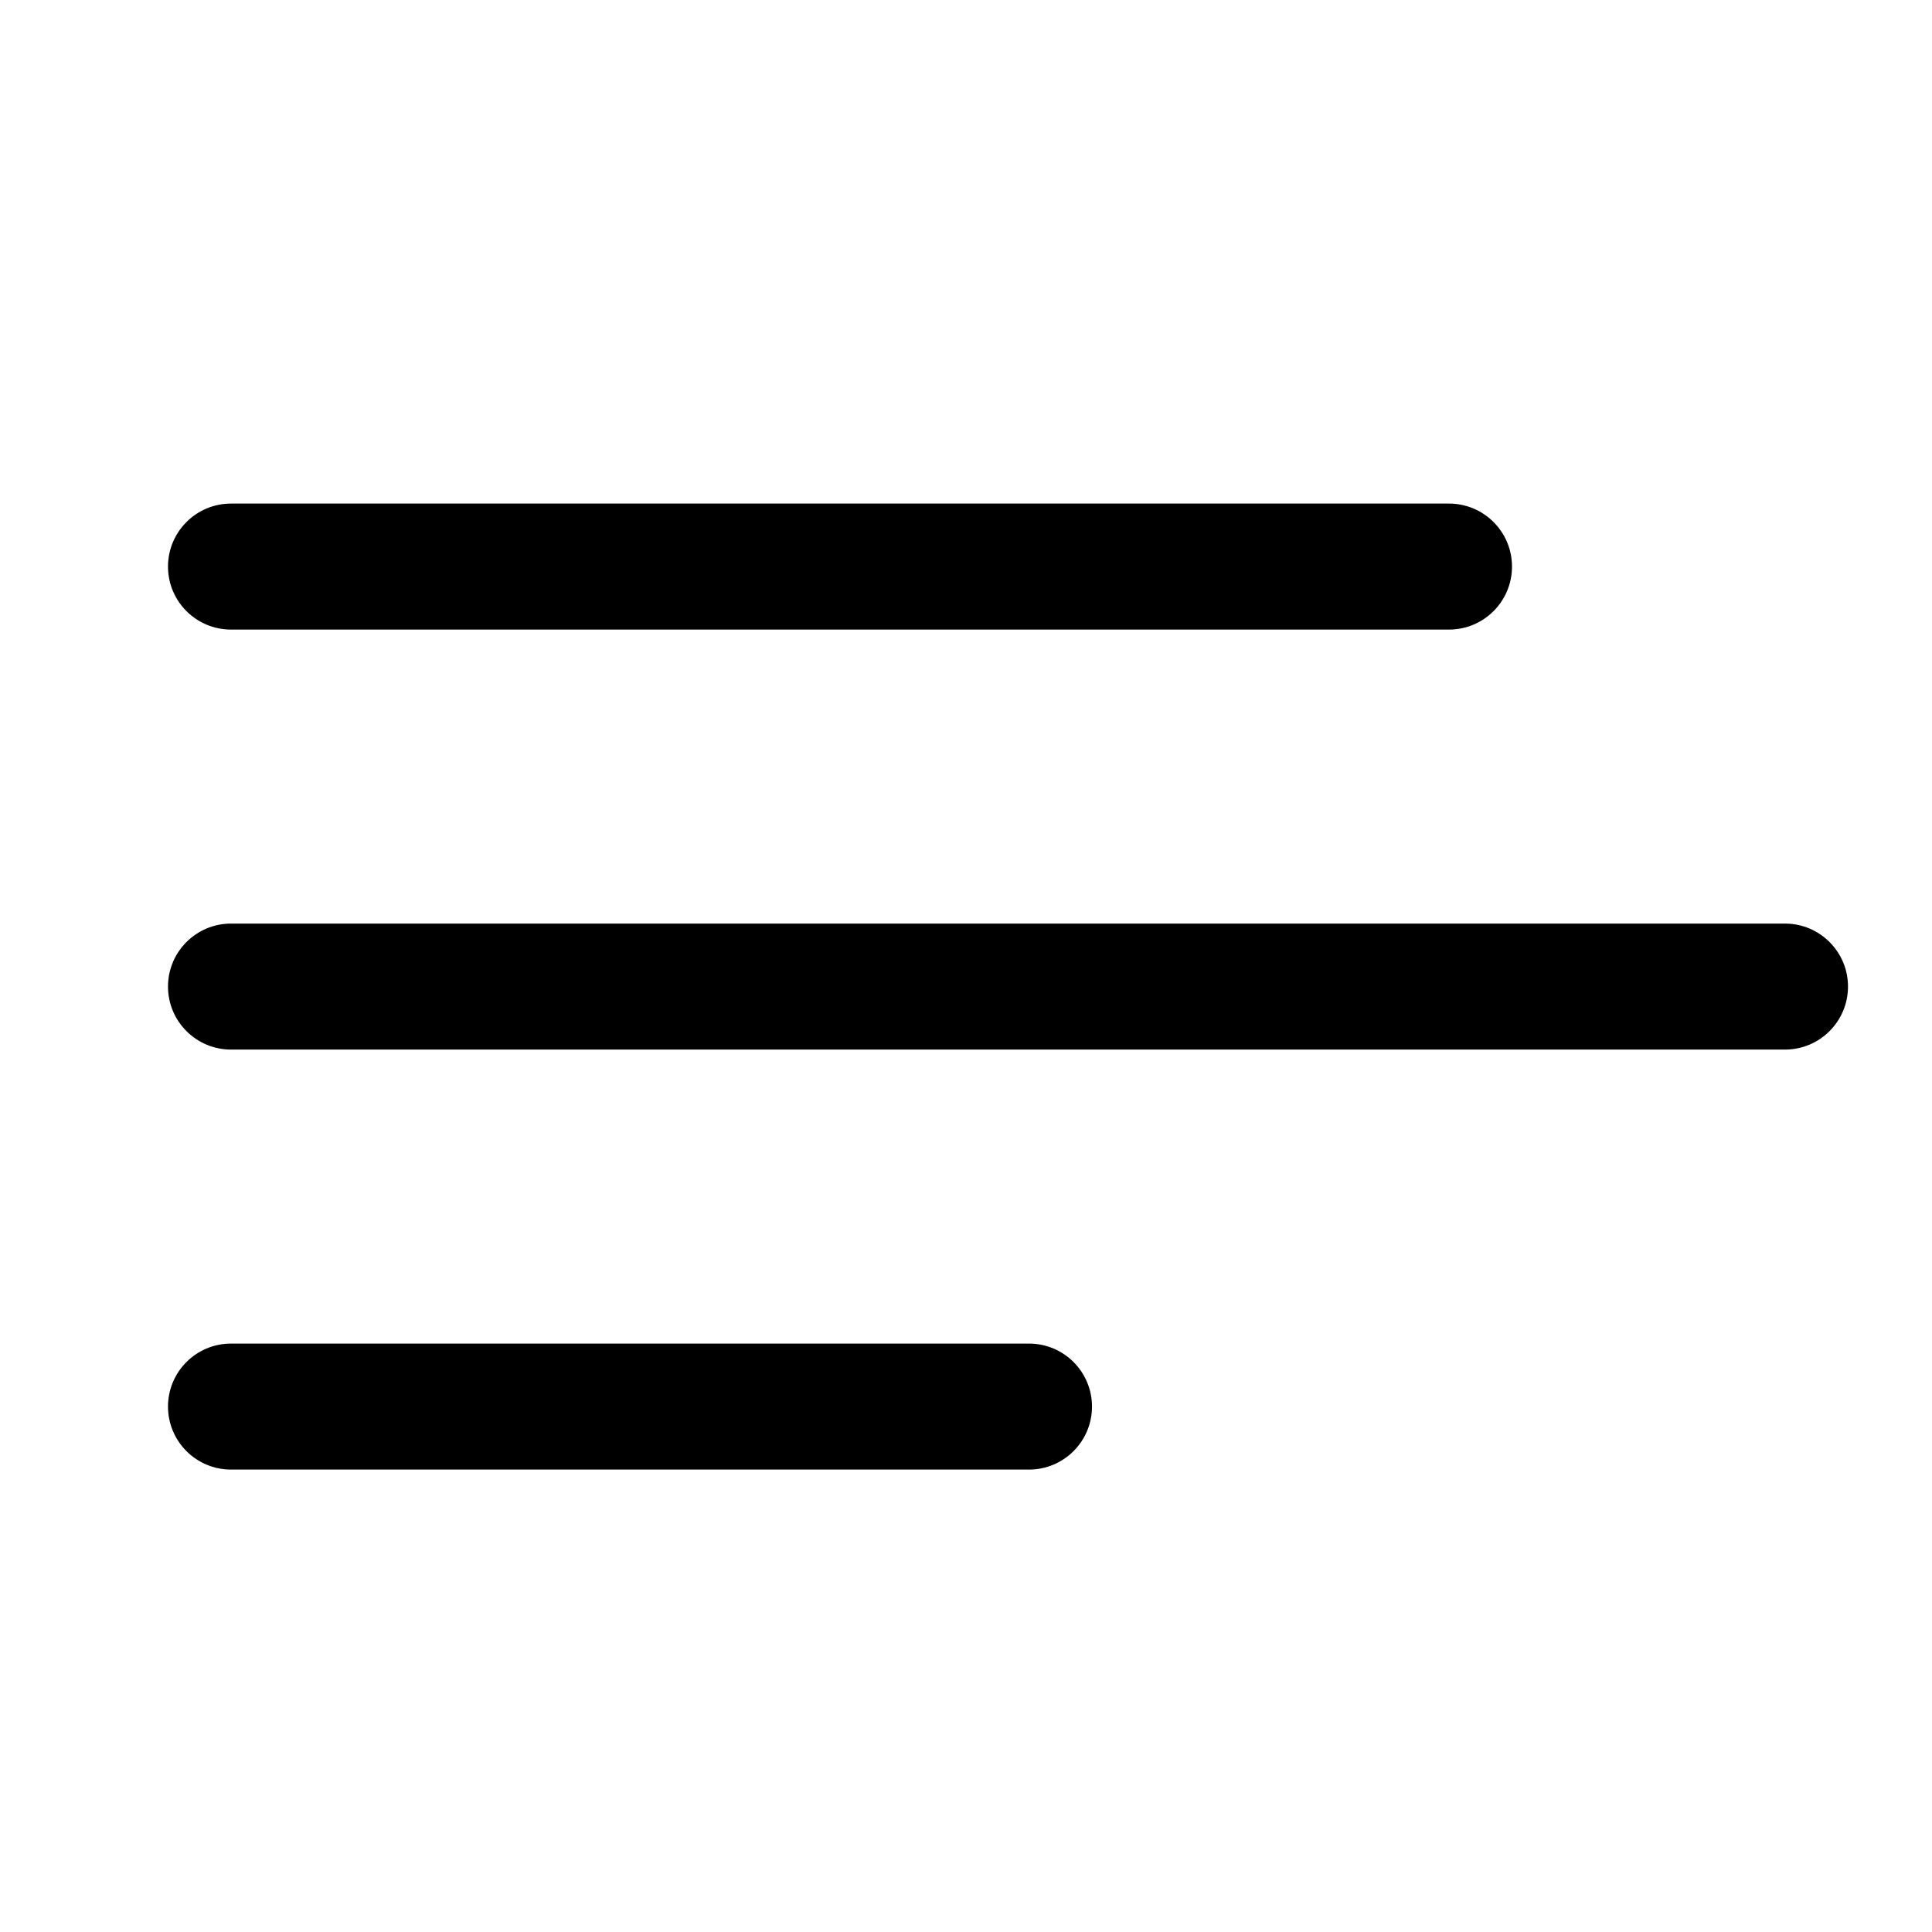
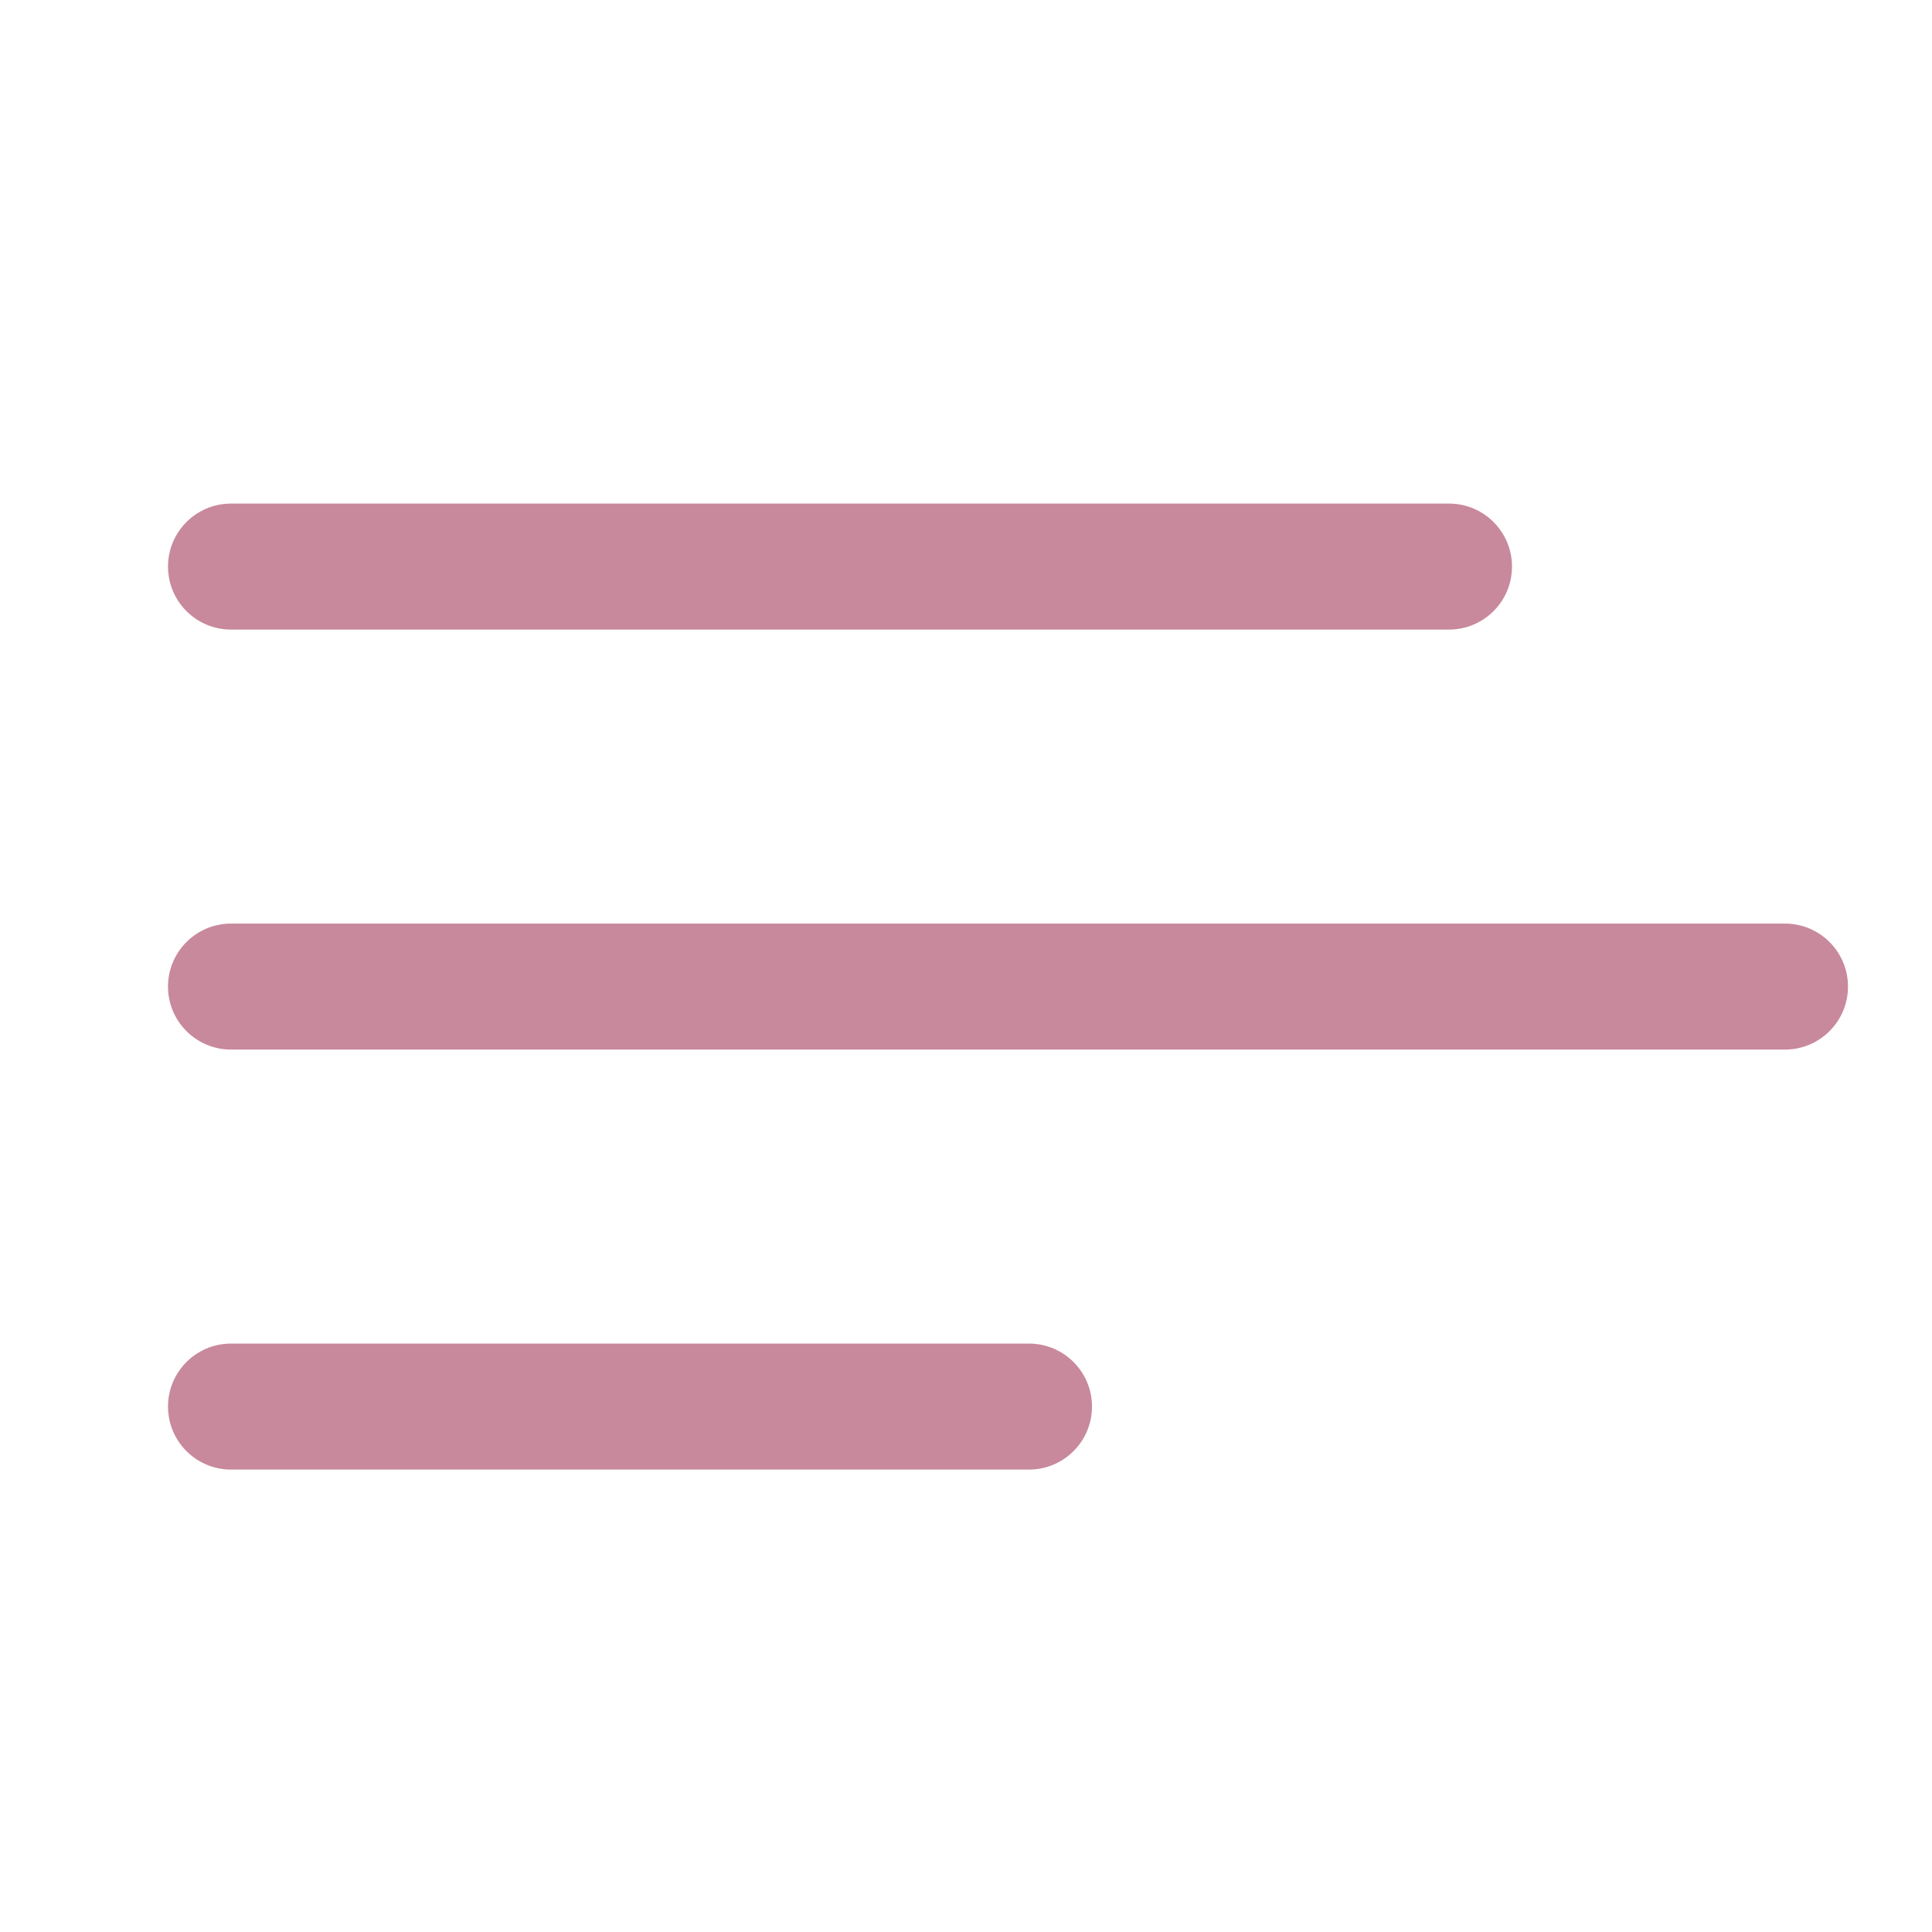
- <svg xmlns="http://www.w3.org/2000/svg" clip-rule="evenodd" fill-rule="evenodd" stroke-linejoin="round" stroke-miterlimit="2" viewBox="0 0 23 23">
+ <svg xmlns="http://www.w3.org/2000/svg" clip-rule="evenodd" fill-rule="evenodd" stroke-linejoin="round" stroke-miterlimit="2" viewBox="0 0 23 23" fill="rgba(158, 45, 79, 0.56)">
  <path d="m13 16.745c0-.414-.336-.75-.75-.75h-9.5c-.414 0-.75.336-.75.75s.336.75.75.75h9.5c.414 0 .75-.336.75-.75zm9-5c0-.414-.336-.75-.75-.75h-18.5c-.414 0-.75.336-.75.75s.336.75.75.75h18.5c.414 0 .75-.336.75-.75zm-4-5c0-.414-.336-.75-.75-.75h-14.5c-.414 0-.75.336-.75.75s.336.75.75.75h14.5c.414 0 .75-.336.75-.75z" fill-rule="nonzero" />
</svg>
